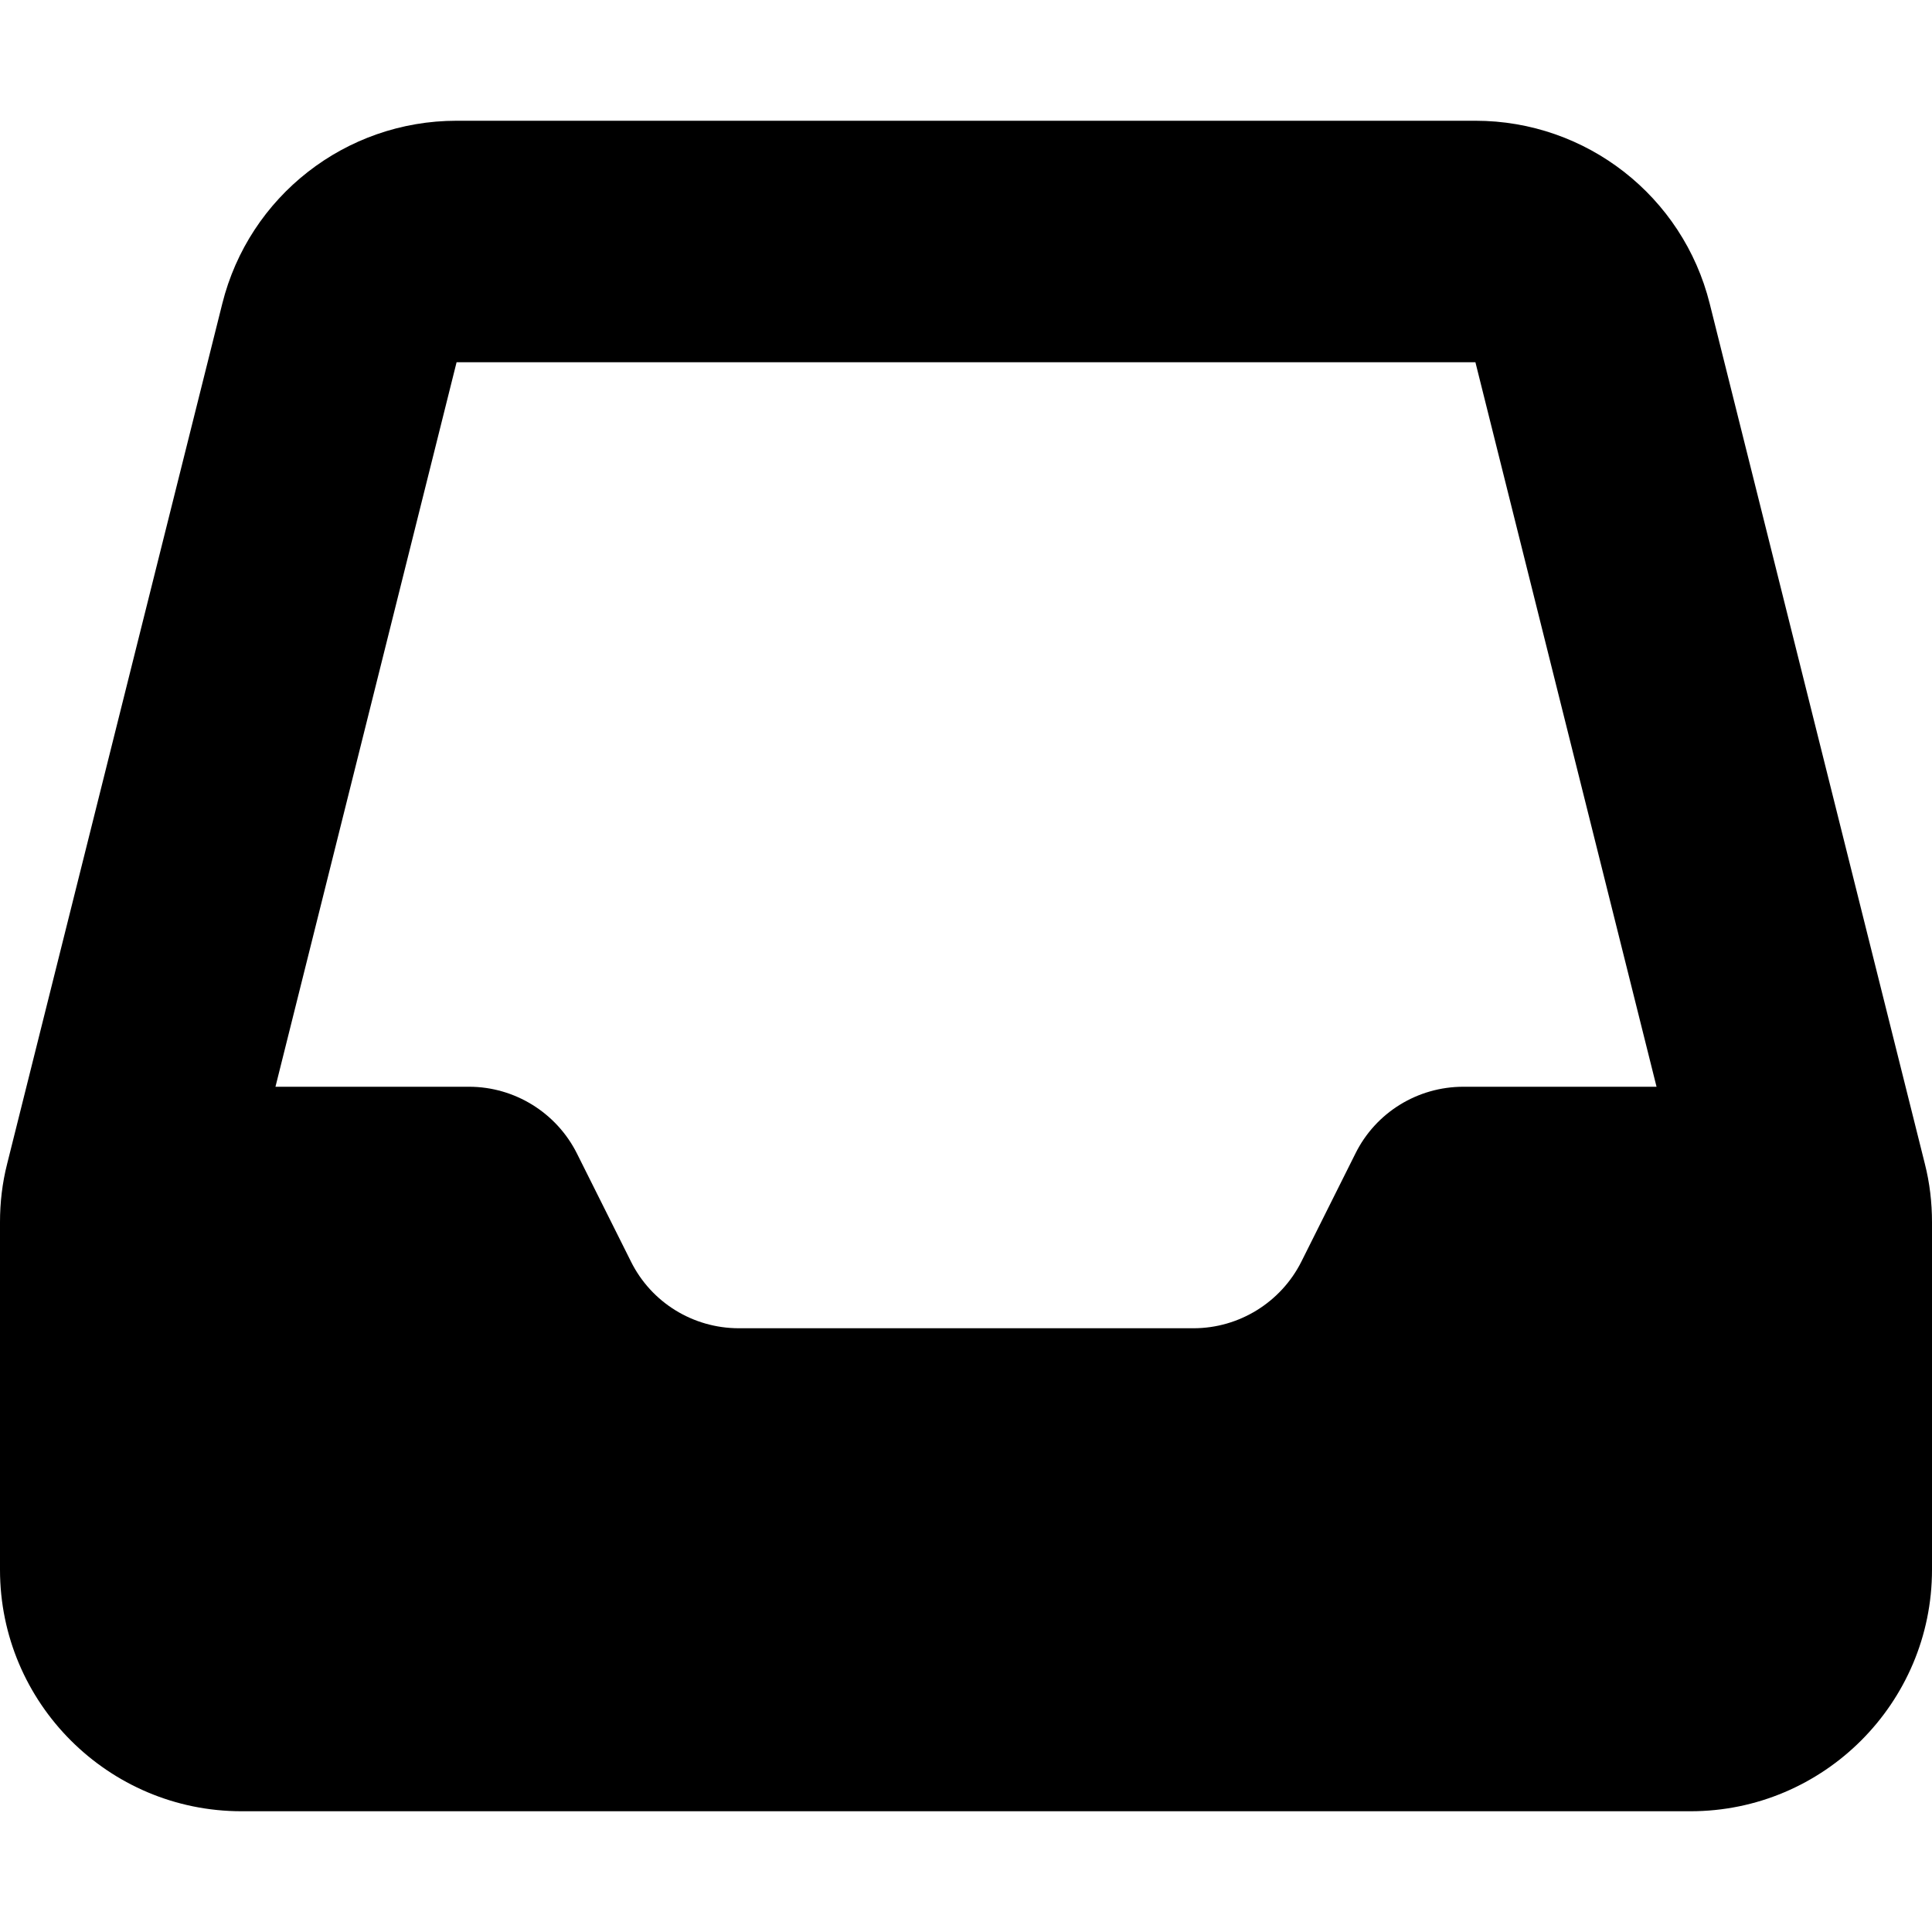
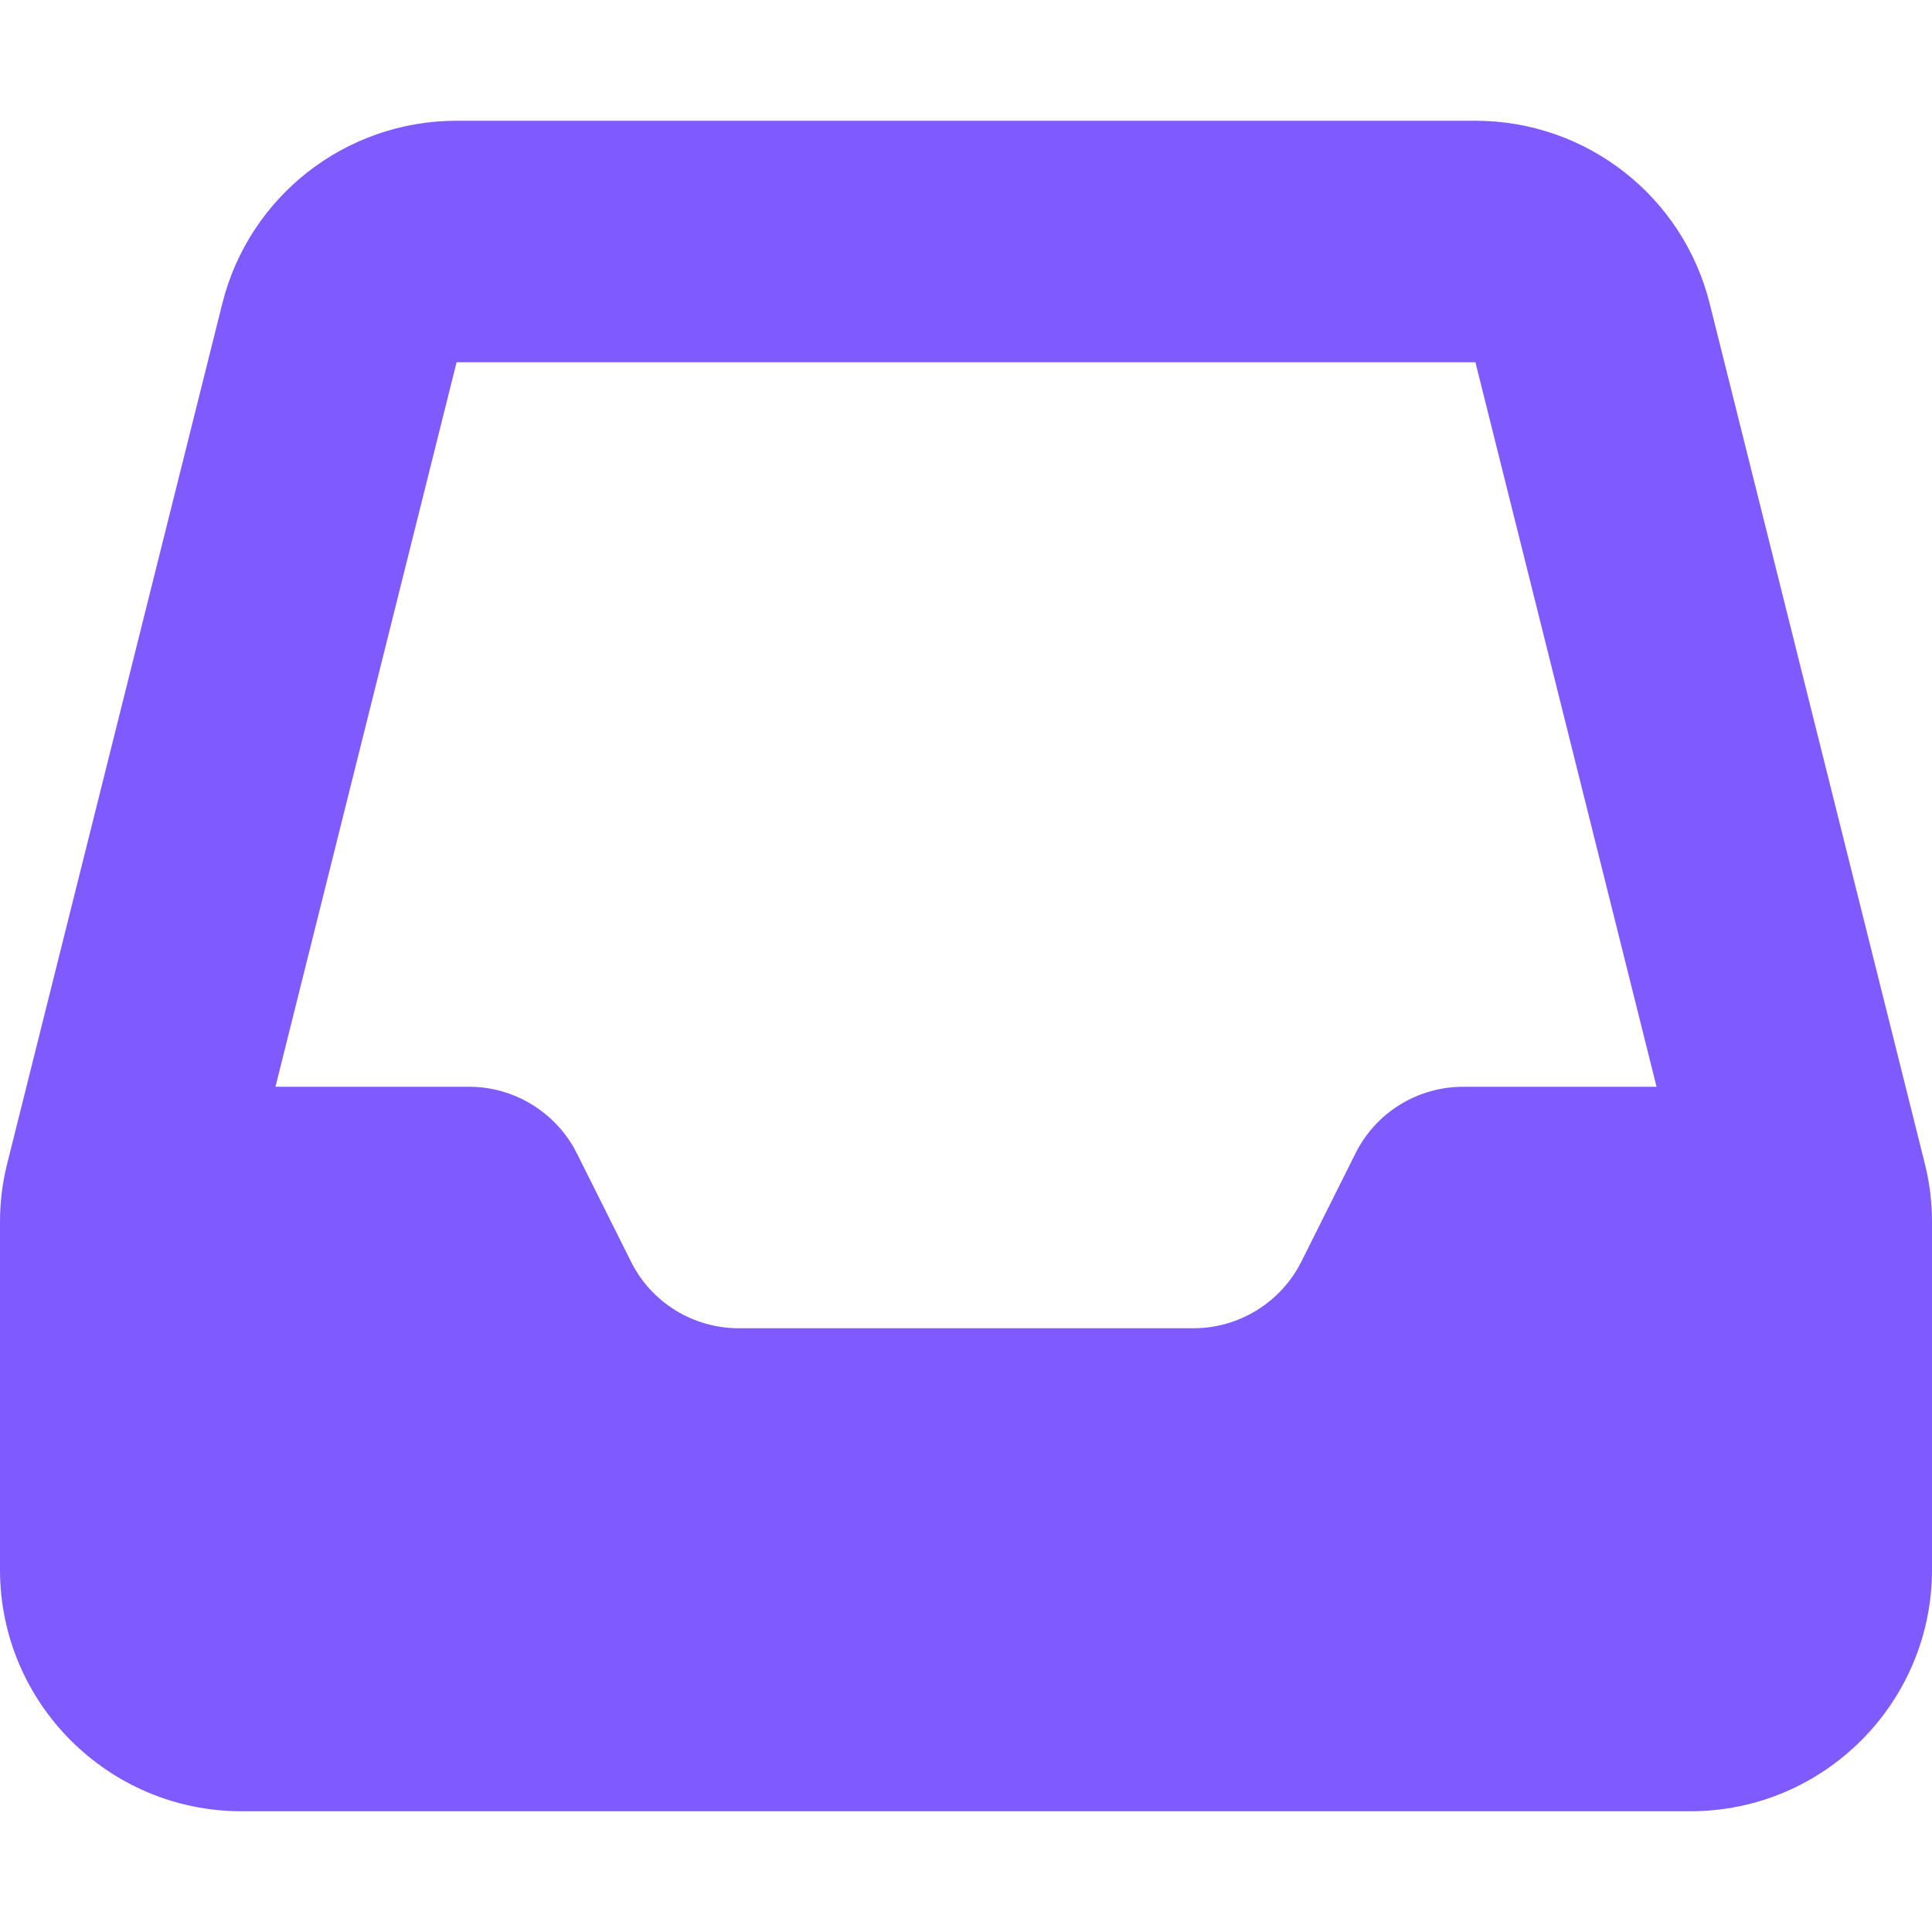
<svg xmlns="http://www.w3.org/2000/svg" viewBox="0 0 512 512">
-   <path d="M121 32C91.6 32 66 52 58.9 80.5L1.9 308.4C.6 313.5 0 318.7 0 323.9V416c0 35.3 28.7 64 64 64H448c35.3 0 64-28.7 64-64V323.9c0-5.2-.6-10.4-1.9-15.5l-57-227.9C446 52 420.4 32 391 32H121zm0 64H391l48 192H387.8c-12.1 0-23.2 6.8-28.6 17.7l-14.3 28.6c-5.4 10.8-16.5 17.7-28.6 17.7H195.8c-12.1 0-23.2-6.8-28.6-17.7l-14.3-28.6c-5.4-10.8-16.5-17.7-28.6-17.7H73L121 96z" />
+   <path d="M121 32C91.6 32 66 52 58.9 80.5L1.9 308.4C.6 313.5 0 318.7 0 323.9V416c0 35.3 28.7 64 64 64H448c35.3 0 64-28.7 64-64V323.9c0-5.2-.6-10.4-1.9-15.5l-57-227.9C446 52 420.4 32 391 32H121zm0 64H391l48 192H387.8c-12.1 0-23.2 6.8-28.6 17.7l-14.3 28.6c-5.4 10.8-16.5 17.7-28.6 17.7H195.8c-12.1 0-23.2-6.8-28.6-17.7l-14.3-28.6c-5.4-10.8-16.5-17.7-28.6-17.7H73L121 96z" fill="#7E5AFF" />
</svg>
